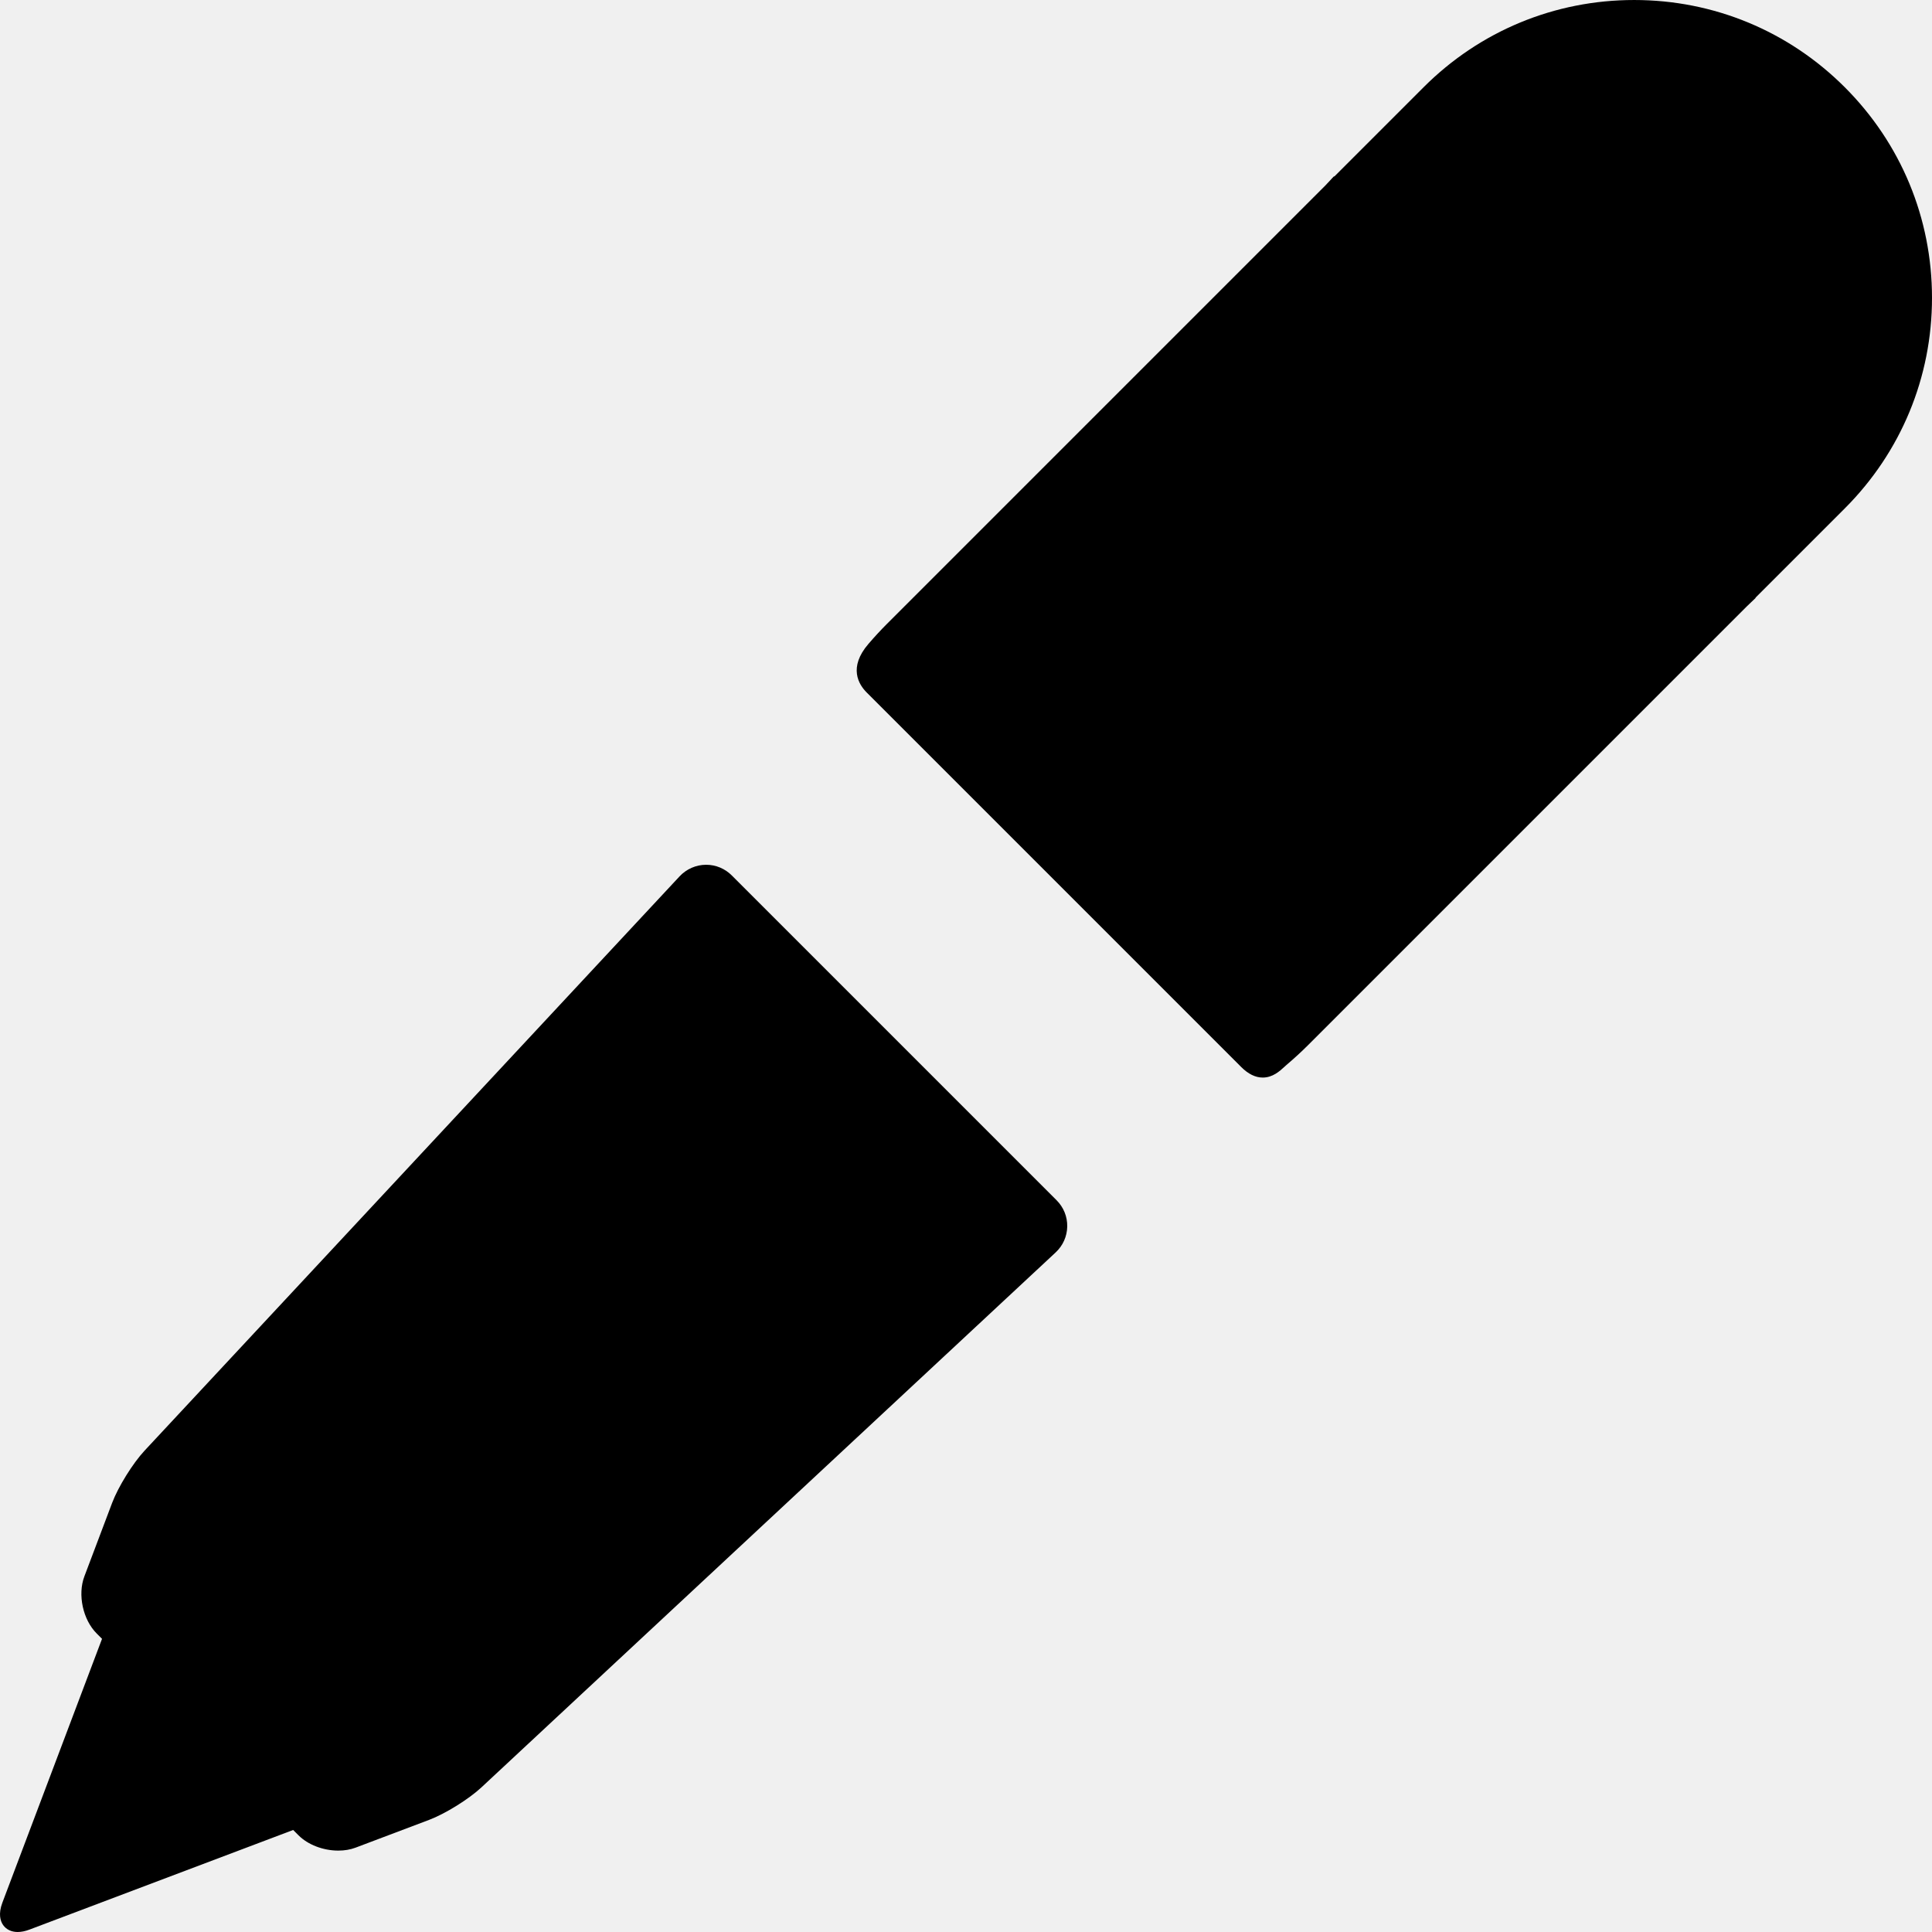
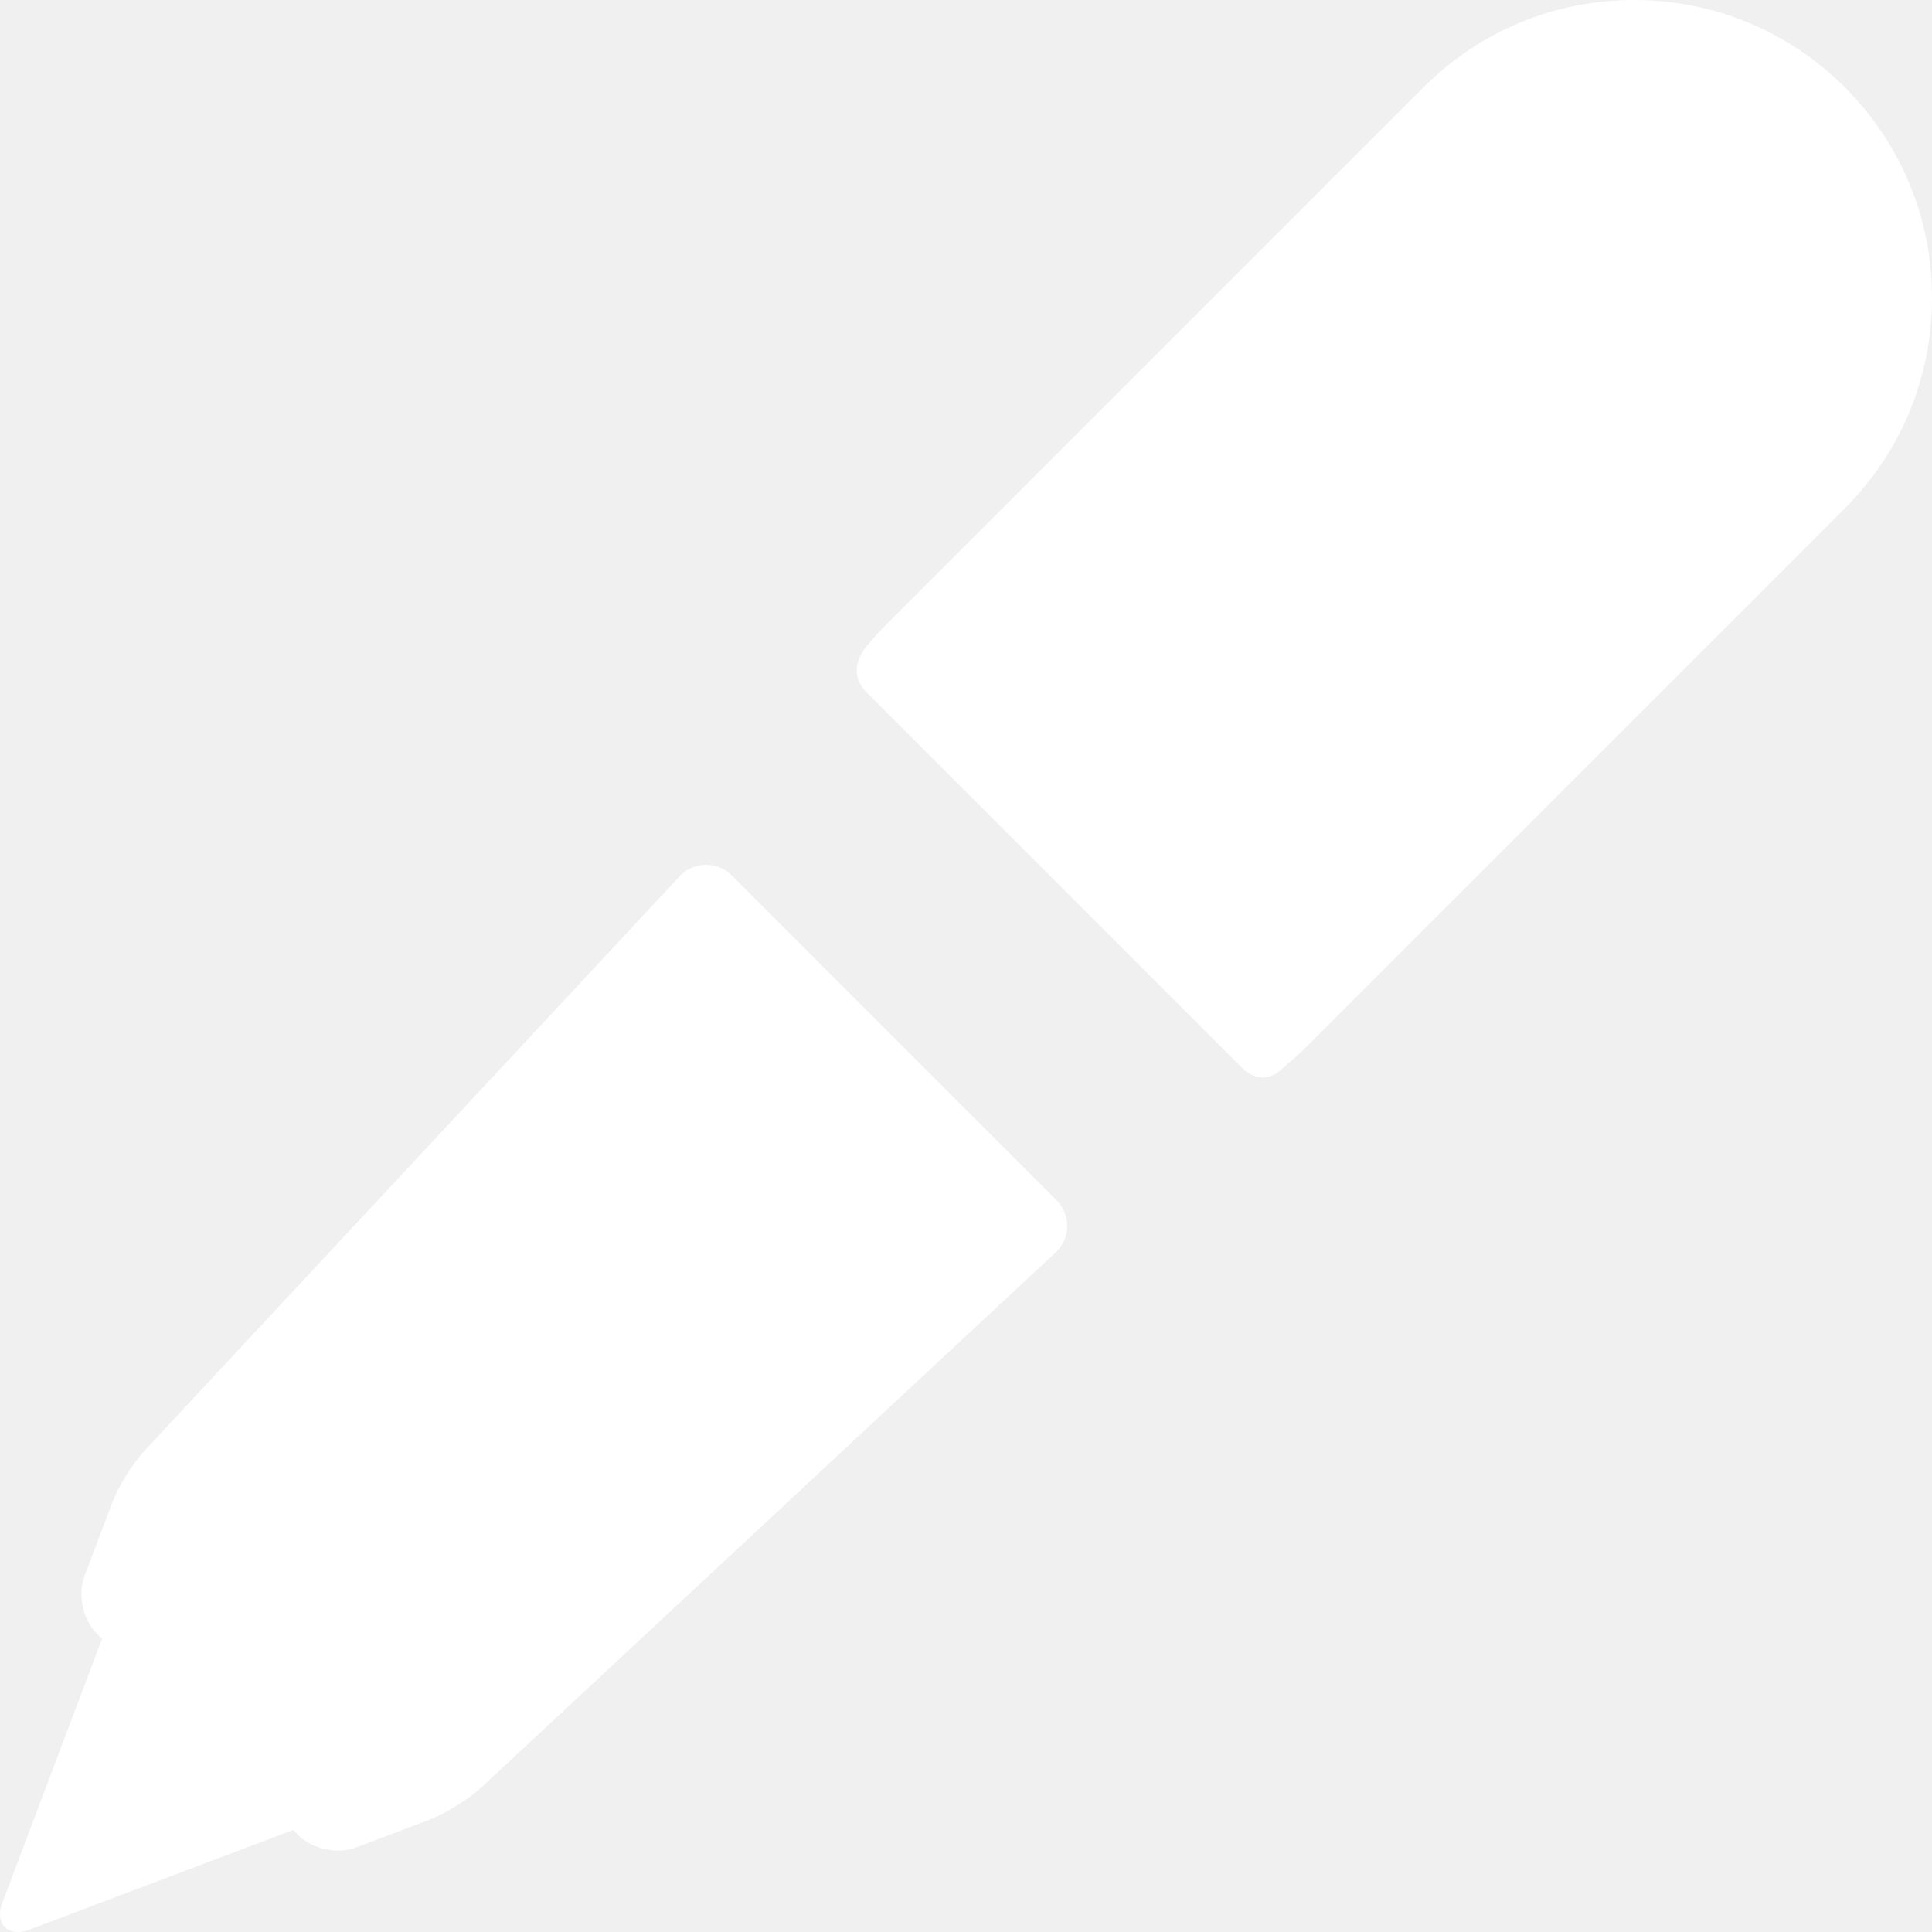
- <svg xmlns="http://www.w3.org/2000/svg" version="1.1" id="Capa_1" x="0px" y="0px" viewBox="0 0 258.461 258.461" style="enable-background:new 0 0 258.461 258.461;" xml:space="preserve">
+ <svg xmlns="http://www.w3.org/2000/svg" fill="white" version="1.1" id="Capa_1" x="0px" y="0px" viewBox="0 0 258.461 258.461" style="enable-background:new 0 0 258.461 258.461;" xml:space="preserve">
  <g>
    <path d="M258.461,39.842c0-10.643-4.144-20.647-11.67-28.172c-7.524-7.524-17.529-11.669-28.171-11.669   c-10.643,0-20.647,4.145-28.172,11.669l-11.95,11.95l-0.04-0.04l-1.115,1.194L118.617,83.5c-0.799,0.801-1.62,1.69-2.44,2.643   c-2.708,3.148-1.309,5.422-0.233,6.497l50.11,50.11c0.933,0.933,1.899,1.406,2.872,1.406c1.337,0,2.272-0.86,2.892-1.43   c0.093-0.086,0.18-0.166,0.26-0.234c1.048-0.891,2.019-1.782,2.885-2.648l58.7-58.7l1.206-1.154l-0.026-0.026l11.95-11.949   C254.317,60.489,258.461,50.484,258.461,39.842z" />
    <path d="M97.903,117.119c-0.923-0.923-2.144-1.431-3.438-1.431c-1.339,0-2.636,0.566-3.556,1.555l-71.564,76.819   c-1.578,1.692-3.526,4.831-4.345,6.996l-3.714,9.832c-0.92,2.438-0.198,5.789,1.644,7.631l0.719,0.719L0.323,254.522   c-0.579,1.534-0.271,2.478,0.089,2.999c0.419,0.605,1.112,0.94,1.953,0.94c0.481,0,1.012-0.108,1.576-0.321l35.28-13.327   l0.719,0.719c1.258,1.258,3.296,2.04,5.319,2.04c0.838,0,1.615-0.134,2.312-0.396l9.832-3.714c2.163-0.817,5.302-2.766,6.997-4.344   l76.818-71.564c0.979-0.912,1.531-2.145,1.555-3.471c0.023-1.326-0.484-2.577-1.431-3.523L97.903,117.119z" />
  </g>
  <g>
</g>
  <g>
</g>
  <g>
</g>
  <g>
</g>
  <g>
</g>
  <g>
</g>
  <g>
</g>
  <g>
</g>
  <g>
</g>
  <g>
</g>
  <g>
</g>
  <g>
</g>
  <g>
</g>
  <g>
</g>
  <g>
</g>
</svg>
